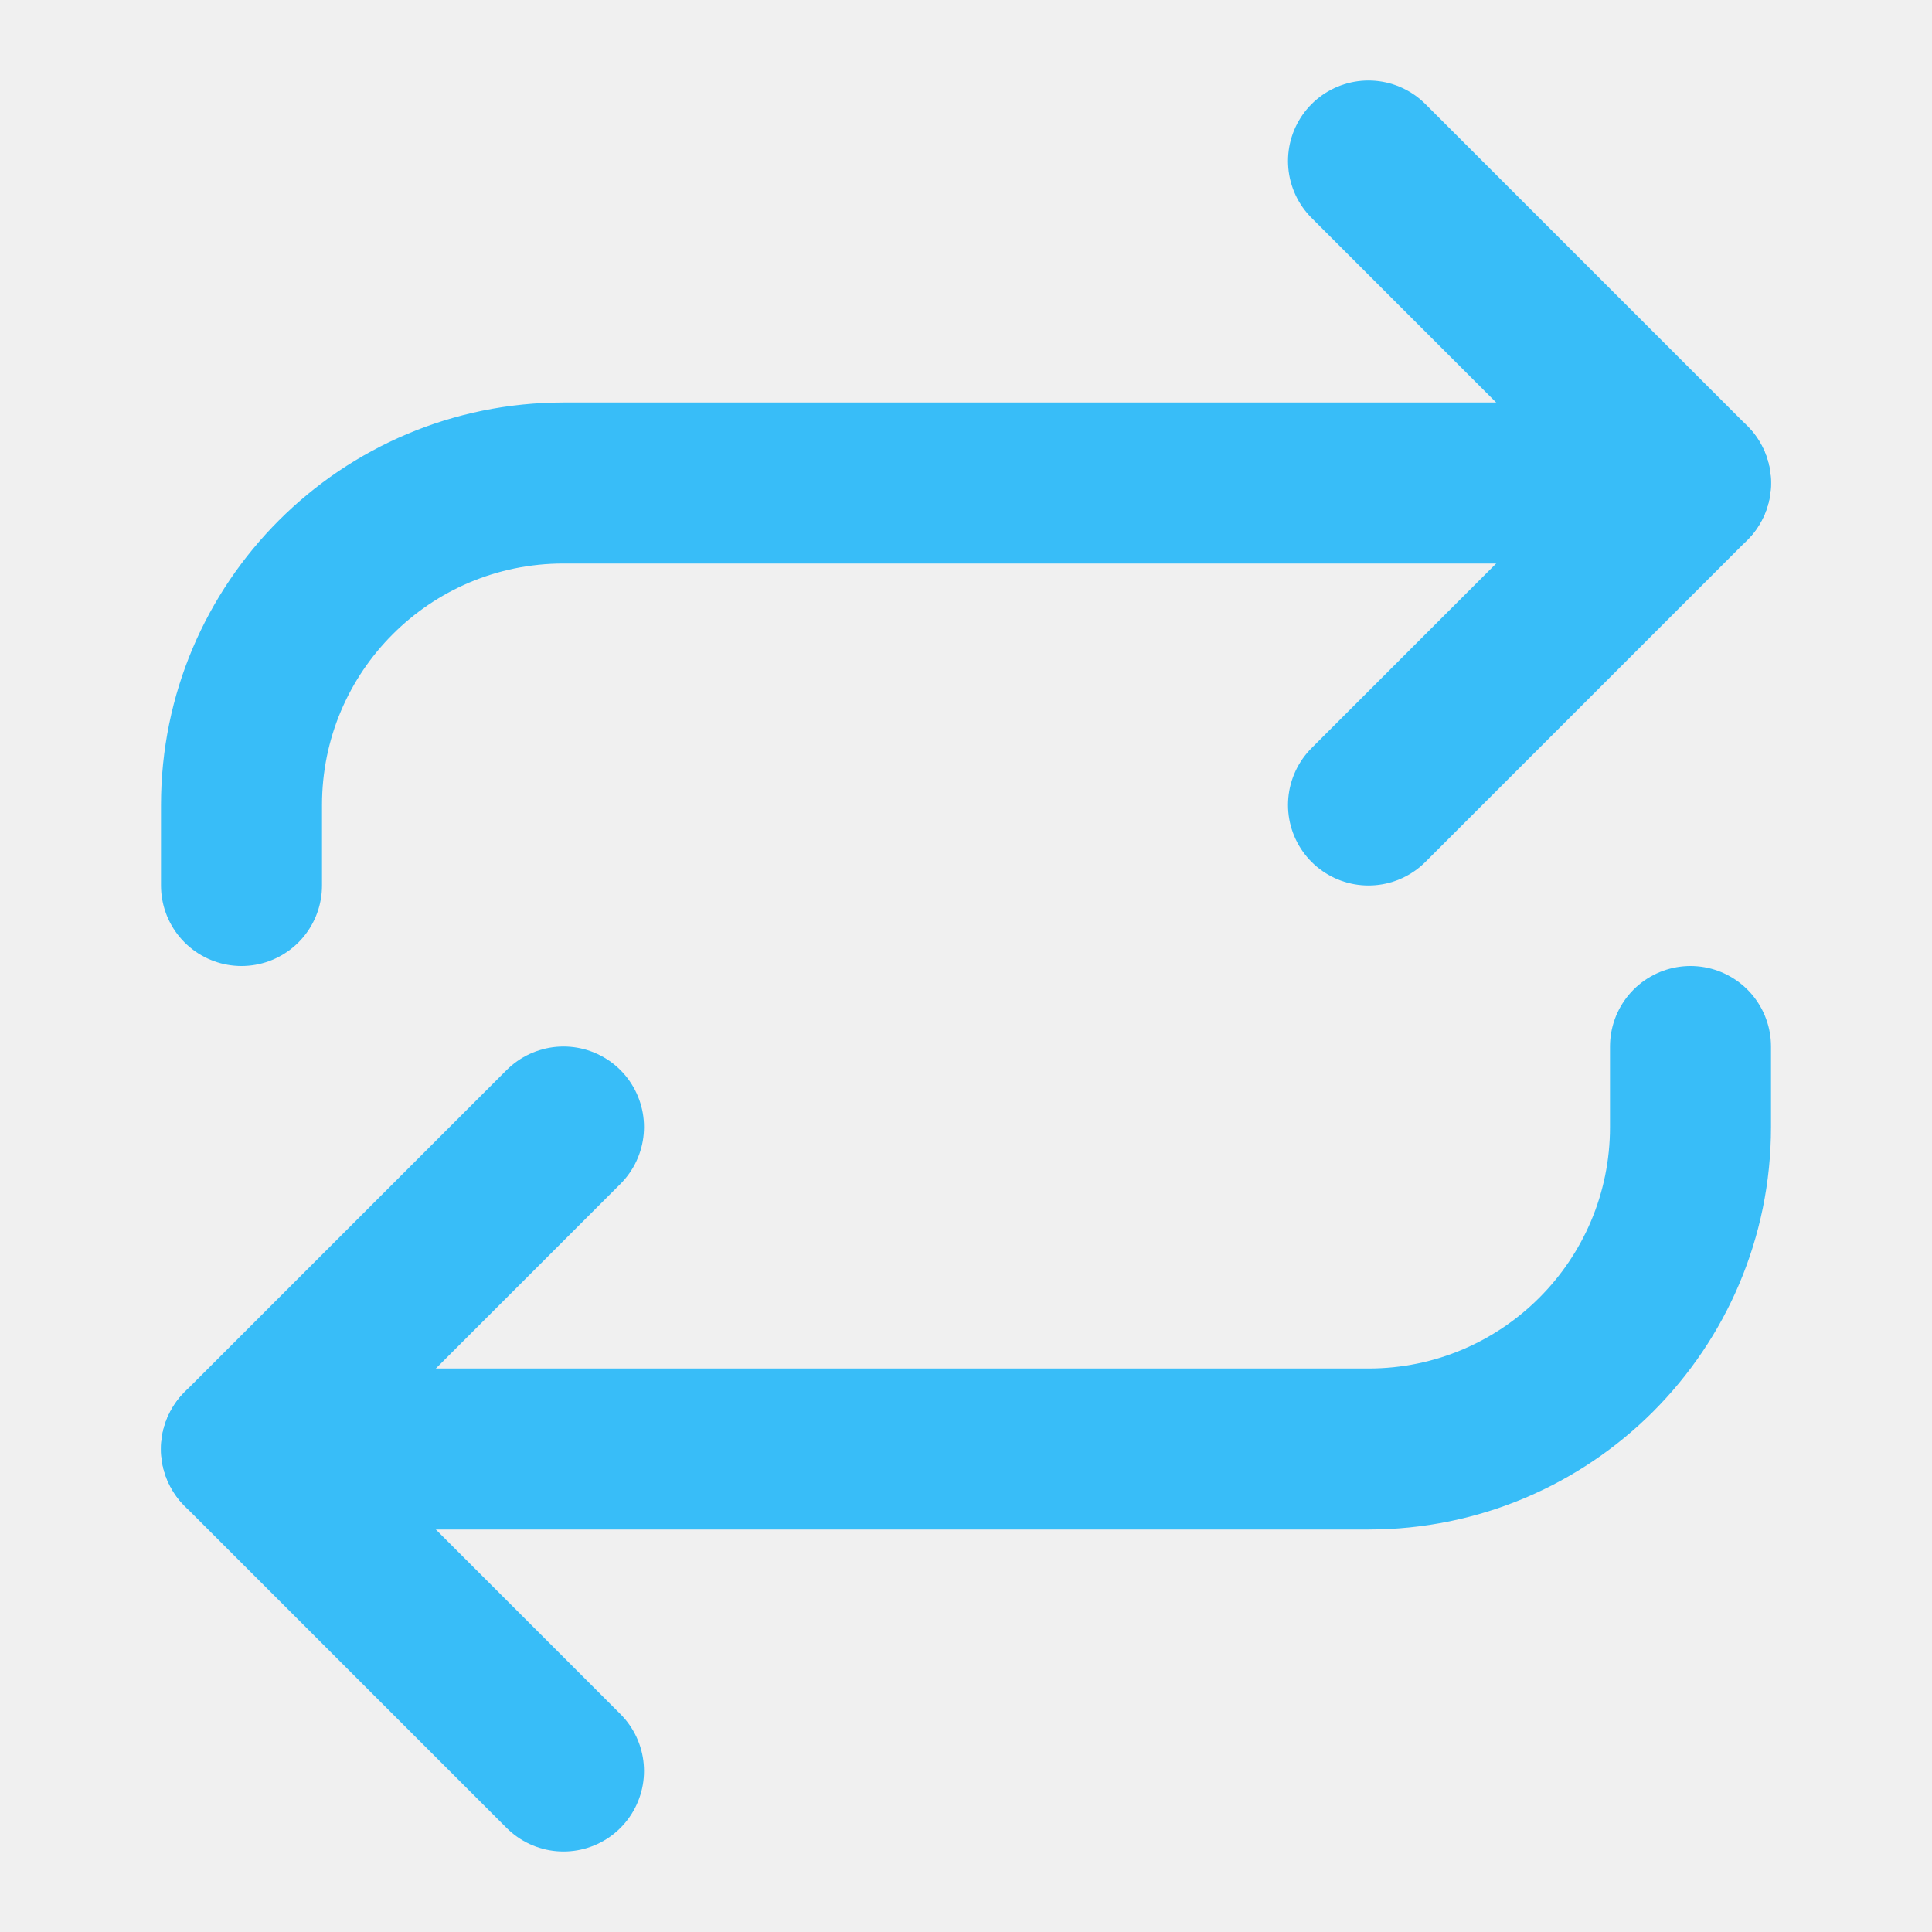
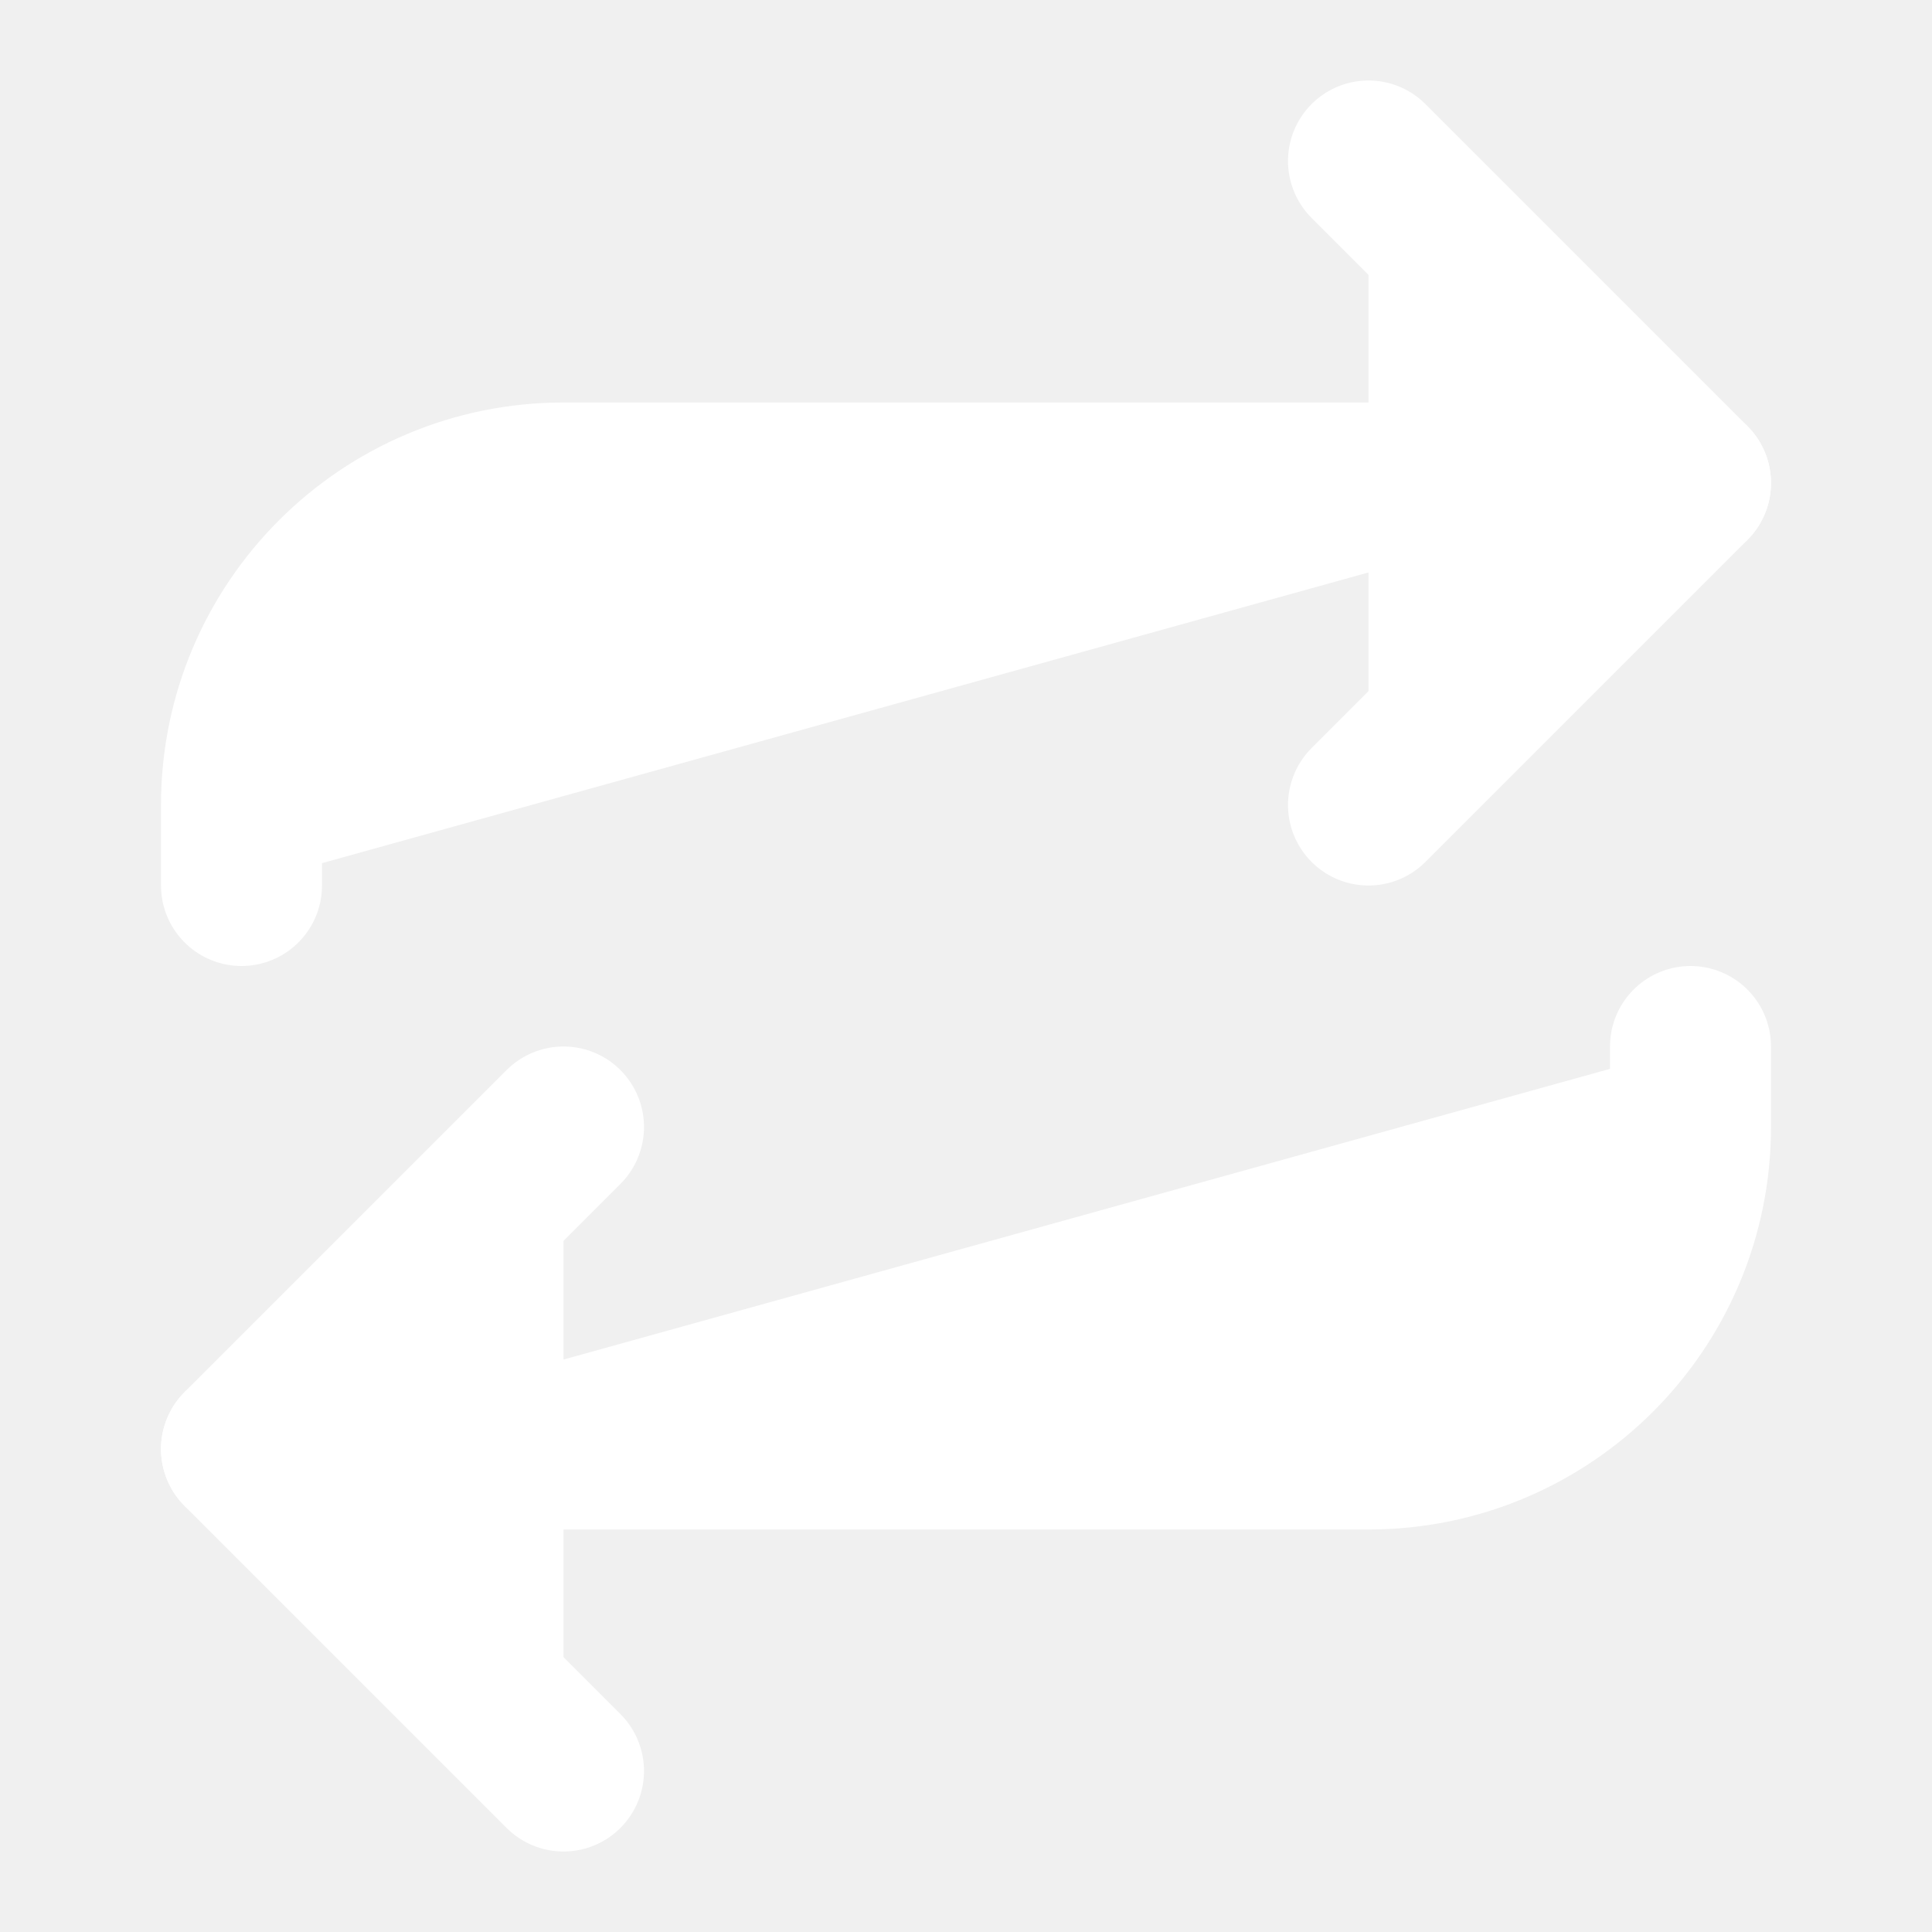
- <svg xmlns="http://www.w3.org/2000/svg" width="24" height="24" viewBox="0 0 24 24" fill="none" stroke="#38bdf8" stroke-width="2" stroke-linecap="round" stroke-linejoin="round">
+ <svg xmlns="http://www.w3.org/2000/svg" width="24" height="24" viewBox="0 0 24 24" fill="white" stroke="white" stroke-width="2" stroke-linecap="round" stroke-linejoin="round">
  <path d="m17 2 4 4-4 4" />
  <path d="M3 11v-1a4 4 0 0 1 4-4h14" />
  <path d="m7 22-4-4 4-4" />
  <path d="M21 13v1a4 4 0 0 1-4 4H3" />
</svg>
